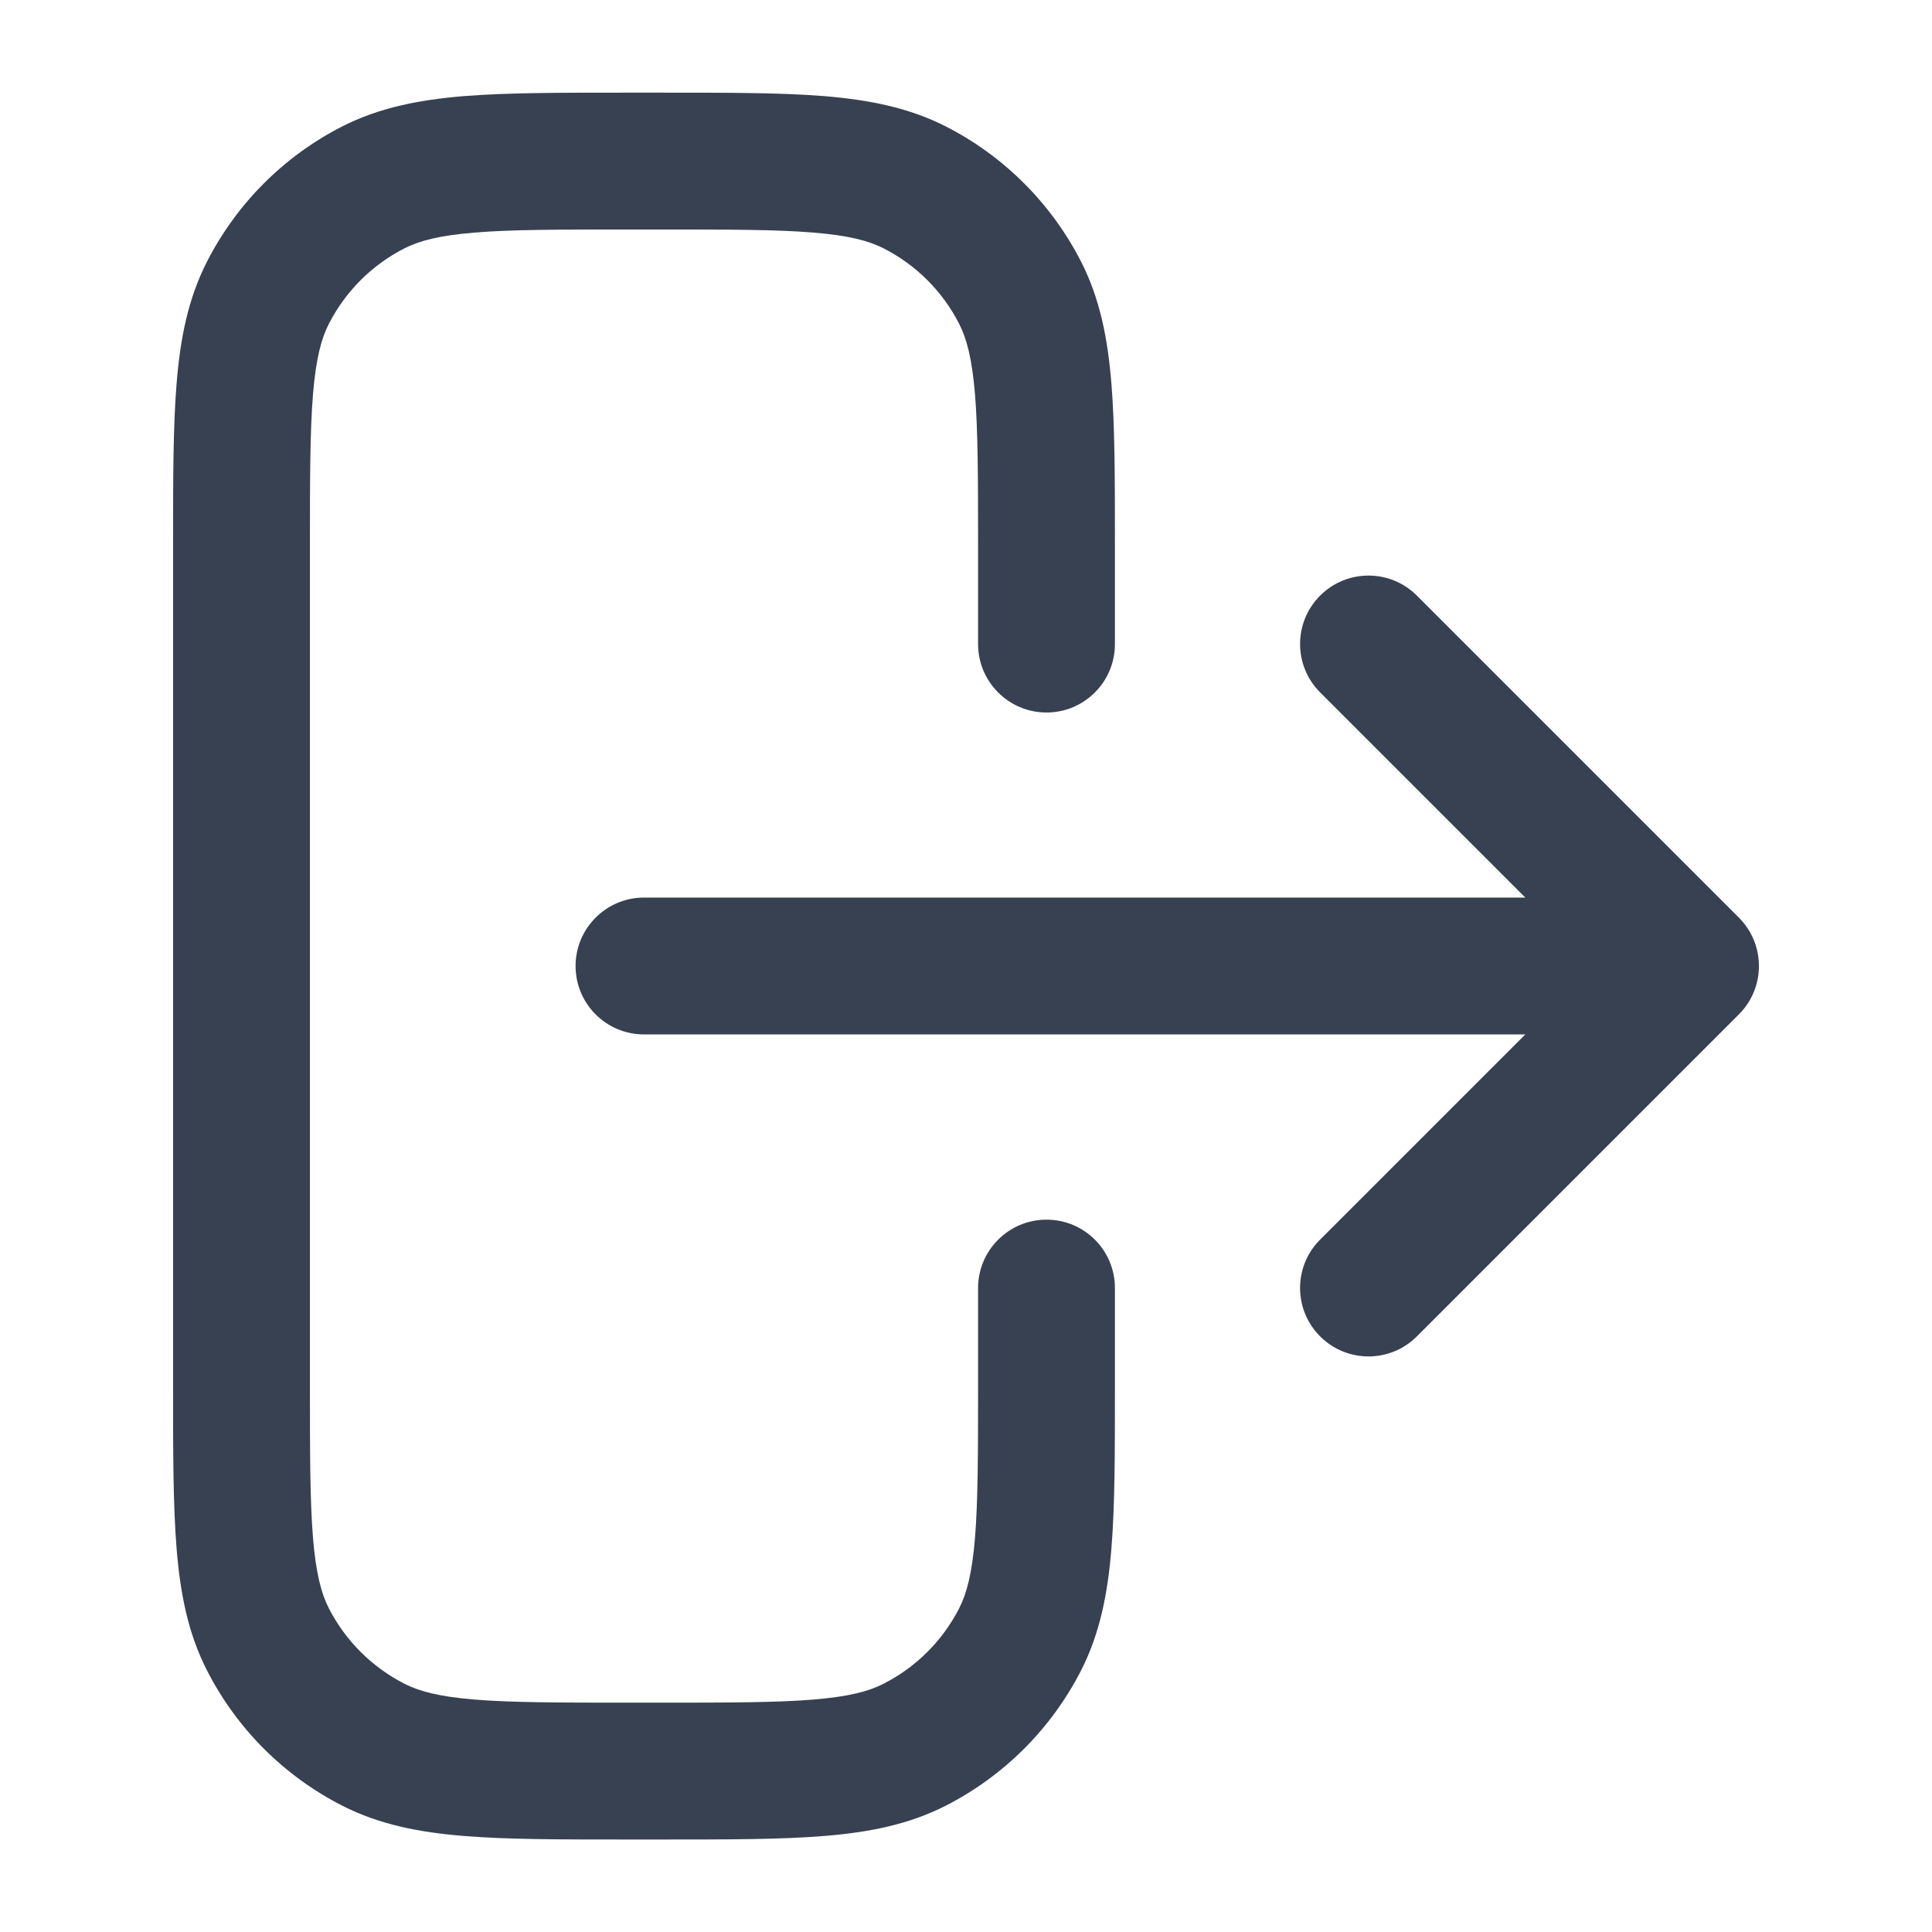
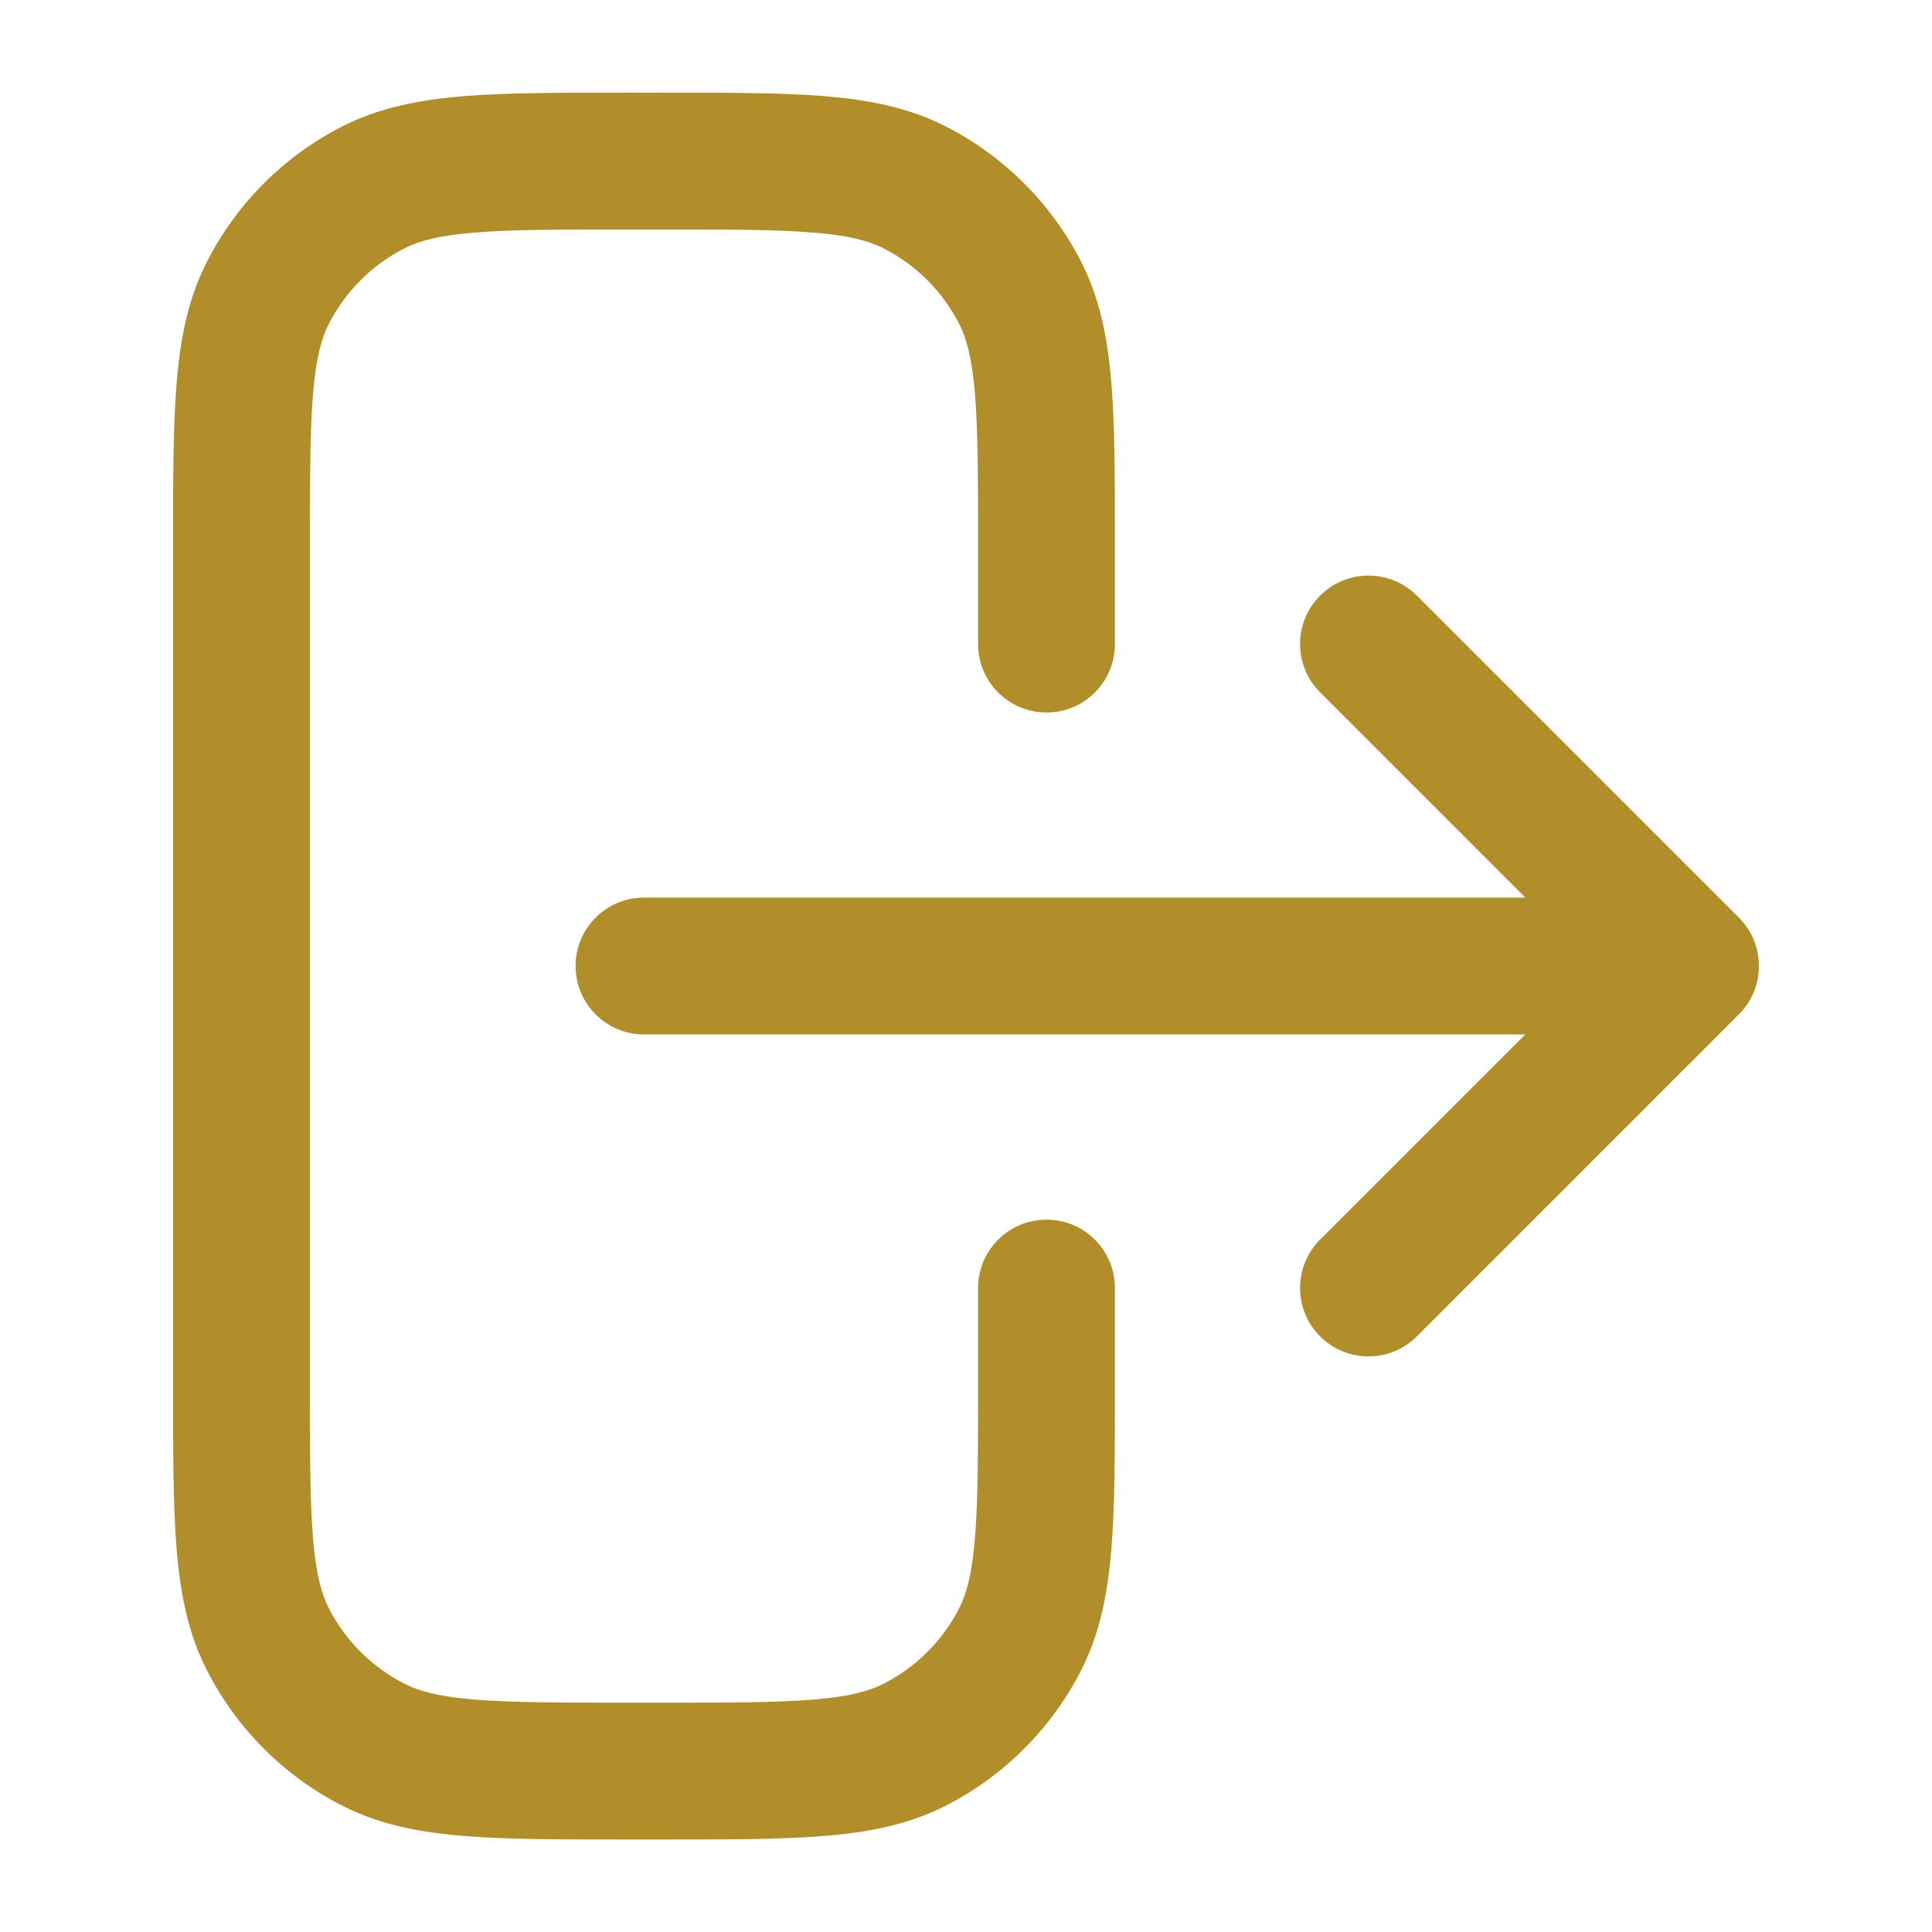
<svg xmlns="http://www.w3.org/2000/svg" width="24" height="24" viewBox="0 0 24 24" fill="none">
-   <path fill-rule="evenodd" clip-rule="evenodd" d="M7.8 1.151L7.764 1.151C6.955 1.151 6.296 1.151 5.761 1.194C5.208 1.24 4.713 1.336 4.252 1.57C3.528 1.939 2.939 2.528 2.57 3.253C2.335 3.713 2.239 4.208 2.194 4.761C2.15 5.296 2.15 5.955 2.15 6.765L2.15 6.801L2.15 17.201L2.15 17.236C2.15 18.046 2.15 18.705 2.194 19.24C2.239 19.793 2.335 20.288 2.57 20.748C2.939 21.473 3.528 22.062 4.252 22.431C4.713 22.666 5.208 22.762 5.761 22.807C6.296 22.851 6.955 22.851 7.764 22.851H7.8H8.2H8.236C9.046 22.851 9.705 22.851 10.24 22.807C10.793 22.762 11.287 22.666 11.748 22.431C12.472 22.062 13.061 21.473 13.431 20.748C13.665 20.288 13.761 19.793 13.806 19.24C13.85 18.705 13.85 18.046 13.85 17.236V17.201V16.001C13.85 15.531 13.47 15.151 13 15.151C12.531 15.151 12.15 15.531 12.15 16.001V17.201C12.15 18.055 12.149 18.644 12.112 19.102C12.075 19.549 12.008 19.796 11.916 19.977C11.71 20.381 11.381 20.71 10.976 20.916C10.795 21.009 10.549 21.076 10.101 21.113C9.644 21.15 9.054 21.151 8.2 21.151H7.8C6.946 21.151 6.357 21.15 5.899 21.113C5.451 21.076 5.205 21.009 5.024 20.916C4.62 20.71 4.291 20.381 4.084 19.977C3.992 19.796 3.925 19.549 3.888 19.102C3.851 18.644 3.85 18.055 3.85 17.201L3.85 6.801C3.85 5.947 3.851 5.357 3.888 4.899C3.925 4.452 3.992 4.206 4.084 4.025C4.291 3.62 4.62 3.291 5.024 3.085C5.205 2.993 5.451 2.925 5.899 2.889C6.357 2.851 6.946 2.851 7.8 2.851H8.2C9.054 2.851 9.644 2.851 10.101 2.889C10.549 2.925 10.795 2.993 10.976 3.085C11.381 3.291 11.71 3.62 11.916 4.025C12.008 4.206 12.075 4.452 12.112 4.899C12.149 5.357 12.15 5.947 12.15 6.801V8.001C12.15 8.47 12.531 8.851 13 8.851C13.47 8.851 13.85 8.47 13.85 8.001V6.801V6.765C13.85 5.955 13.85 5.296 13.806 4.761C13.761 4.208 13.665 3.713 13.431 3.253C13.061 2.528 12.472 1.939 11.748 1.57C11.287 1.336 10.793 1.24 10.24 1.194C9.705 1.151 9.046 1.151 8.236 1.151L8.2 1.151H7.8ZM17.601 7.399C17.269 7.067 16.731 7.067 16.399 7.399C16.067 7.731 16.067 8.269 16.399 8.601L18.948 11.15H8C7.531 11.15 7.15 11.531 7.15 12C7.15 12.47 7.531 12.85 8 12.85H18.948L16.399 15.399C16.067 15.731 16.067 16.269 16.399 16.601C16.731 16.933 17.269 16.933 17.601 16.601L21.601 12.601C21.933 12.269 21.933 11.731 21.601 11.399L17.601 7.399Z" fill="#374151" />
+   <path fill-rule="evenodd" clip-rule="evenodd" d="M7.8 1.151L7.764 1.151C6.955 1.151 6.296 1.151 5.761 1.194C5.208 1.24 4.713 1.336 4.252 1.57C3.528 1.939 2.939 2.528 2.57 3.253C2.335 3.713 2.239 4.208 2.194 4.761C2.15 5.296 2.15 5.955 2.15 6.765L2.15 6.801L2.15 17.201L2.15 17.236C2.15 18.046 2.15 18.705 2.194 19.24C2.239 19.793 2.335 20.288 2.57 20.748C2.939 21.473 3.528 22.062 4.252 22.431C4.713 22.666 5.208 22.762 5.761 22.807C6.296 22.851 6.955 22.851 7.764 22.851H7.8H8.2H8.236C9.046 22.851 9.705 22.851 10.24 22.807C10.793 22.762 11.287 22.666 11.748 22.431C12.472 22.062 13.061 21.473 13.431 20.748C13.665 20.288 13.761 19.793 13.806 19.24C13.85 18.705 13.85 18.046 13.85 17.236V17.201V16.001C13.85 15.531 13.47 15.151 13 15.151C12.531 15.151 12.15 15.531 12.15 16.001V17.201C12.15 18.055 12.149 18.644 12.112 19.102C12.075 19.549 12.008 19.796 11.916 19.977C11.71 20.381 11.381 20.71 10.976 20.916C10.795 21.009 10.549 21.076 10.101 21.113C9.644 21.15 9.054 21.151 8.2 21.151H7.8C6.946 21.151 6.357 21.15 5.899 21.113C5.451 21.076 5.205 21.009 5.024 20.916C4.62 20.71 4.291 20.381 4.084 19.977C3.992 19.796 3.925 19.549 3.888 19.102C3.851 18.644 3.85 18.055 3.85 17.201L3.85 6.801C3.85 5.947 3.851 5.357 3.888 4.899C3.925 4.452 3.992 4.206 4.084 4.025C4.291 3.62 4.62 3.291 5.024 3.085C5.205 2.993 5.451 2.925 5.899 2.889C6.357 2.851 6.946 2.851 7.8 2.851H8.2C9.054 2.851 9.644 2.851 10.101 2.889C10.549 2.925 10.795 2.993 10.976 3.085C11.381 3.291 11.71 3.62 11.916 4.025C12.008 4.206 12.075 4.452 12.112 4.899C12.149 5.357 12.15 5.947 12.15 6.801V8.001C12.15 8.47 12.531 8.851 13 8.851C13.47 8.851 13.85 8.47 13.85 8.001V6.801V6.765C13.85 5.955 13.85 5.296 13.806 4.761C13.761 4.208 13.665 3.713 13.431 3.253C13.061 2.528 12.472 1.939 11.748 1.57C11.287 1.336 10.793 1.24 10.24 1.194C9.705 1.151 9.046 1.151 8.236 1.151L8.2 1.151H7.8ZM17.601 7.399C17.269 7.067 16.731 7.067 16.399 7.399C16.067 7.731 16.067 8.269 16.399 8.601L18.948 11.15H8C7.531 11.15 7.15 11.531 7.15 12C7.15 12.47 7.531 12.85 8 12.85H18.948L16.399 15.399C16.067 15.731 16.067 16.269 16.399 16.601C16.731 16.933 17.269 16.933 17.601 16.601L21.601 12.601C21.933 12.269 21.933 11.731 21.601 11.399L17.601 7.399Z" fill="#b28e2a" />
</svg>
